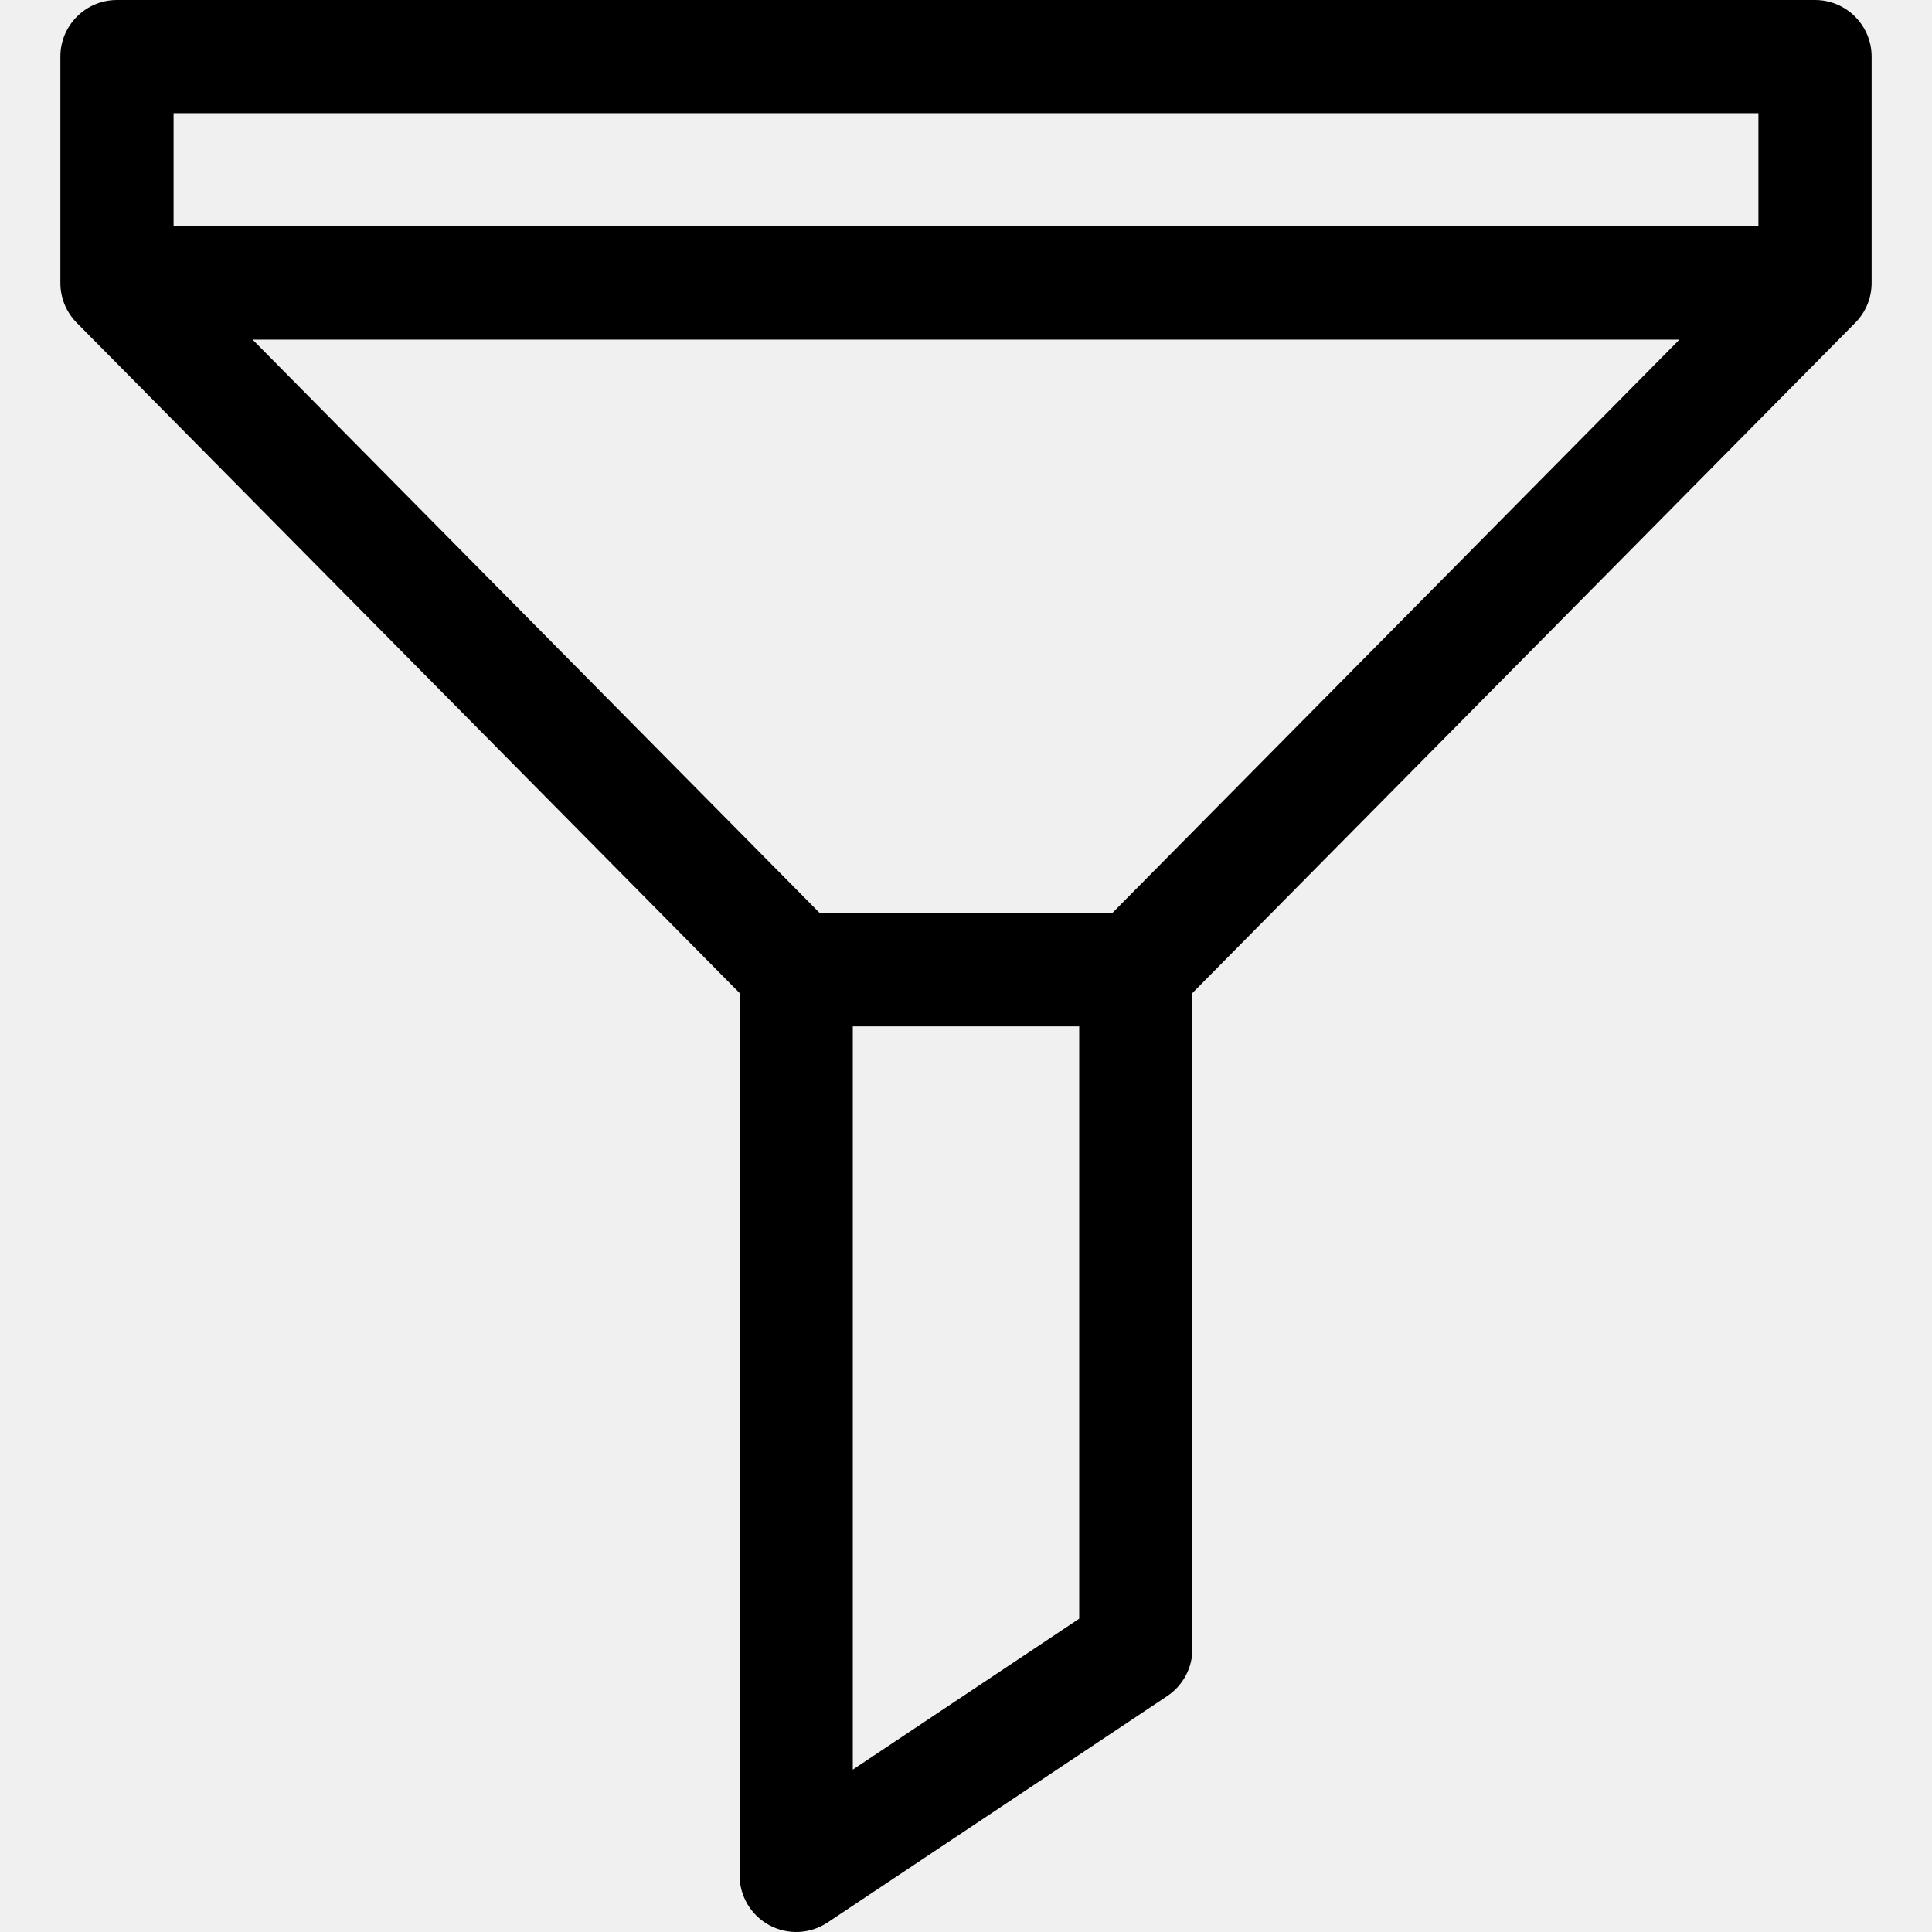
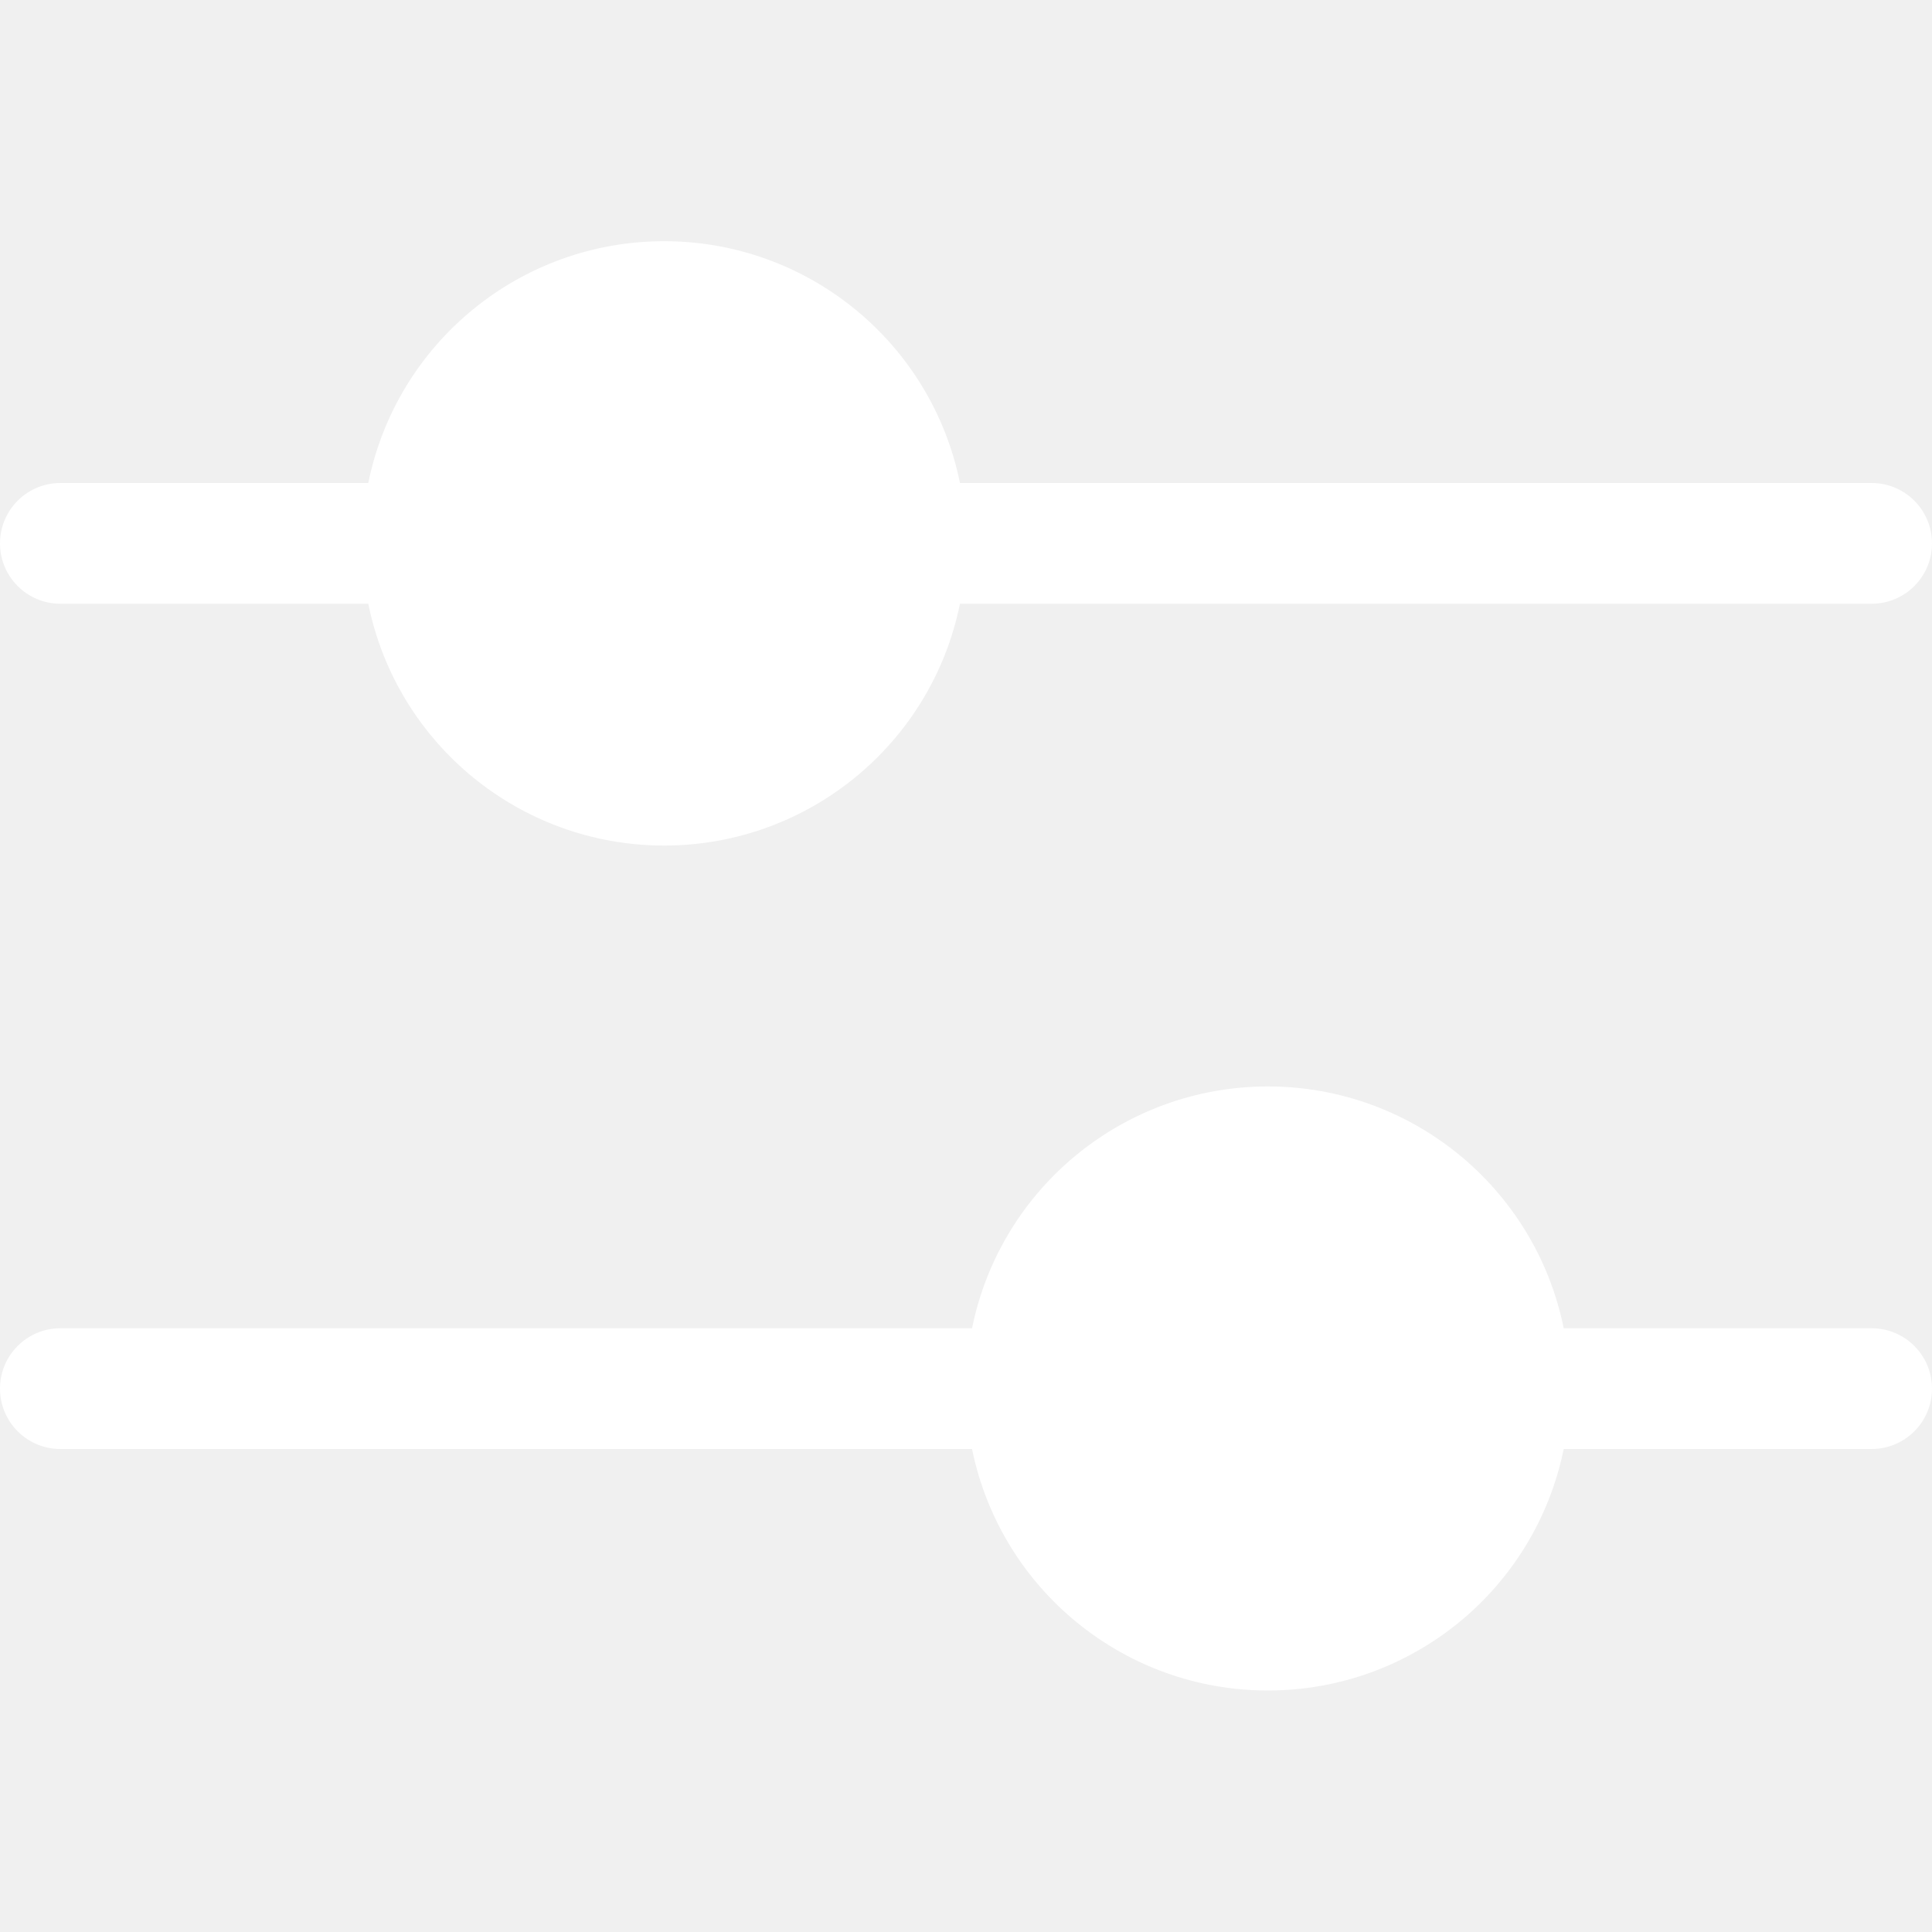
- <svg xmlns="http://www.w3.org/2000/svg" version="1.1" id="Capa_1" x="0px" y="0px" viewBox="0 0 512 512" style="enable-background:new 0 0 512 512;" xml:space="preserve">
-   <g>
-     <g>
-       <path d="M481,0H31c-8.284,0-15,6.716-15,15v60c0,3.95,1.558,7.74,4.335,10.548L196,263.165V497c0,5.532,3.045,10.615,7.922,13.225    c4.875,2.609,10.793,2.325,15.398-0.744l90-60c4.173-2.782,6.68-7.466,6.68-12.481V263.165L491.665,85.548    C494.442,82.74,496,78.95,496,75V15C496,6.716,489.284,0,481,0z M286,428.972l-60,40V272h60V428.972z M294.738,242h-77.476    L66.932,90h378.136L294.738,242z M466,60H46V30h420V60z" />
-     </g>
+ <svg xmlns="http://www.w3.org/2000/svg" xmlns:xlink="http://www.w3.org/1999/xlink" viewBox="0 0 16 16">
+   <defs>
+     <path id="a" d="M3.05 4a2.5 2.5 0 0 1 4.9 0h7.55a.5.5 0 1 1 0 1H7.95a2.5 2.5 0 0 1-4.9 0H.5a.5.5 0 0 1 0-1h2.55zm7.45 10a2.5 2.5 0 0 1-2.45-2H.5a.5.5 0 1 1 0-1h7.55a2.5 2.5 0 0 1 4.9 0h2.55a.5.5 0 1 1 0 1h-2.55a2.5 2.5 0 0 1-2.45 2z">
+ 		</path>
+   </defs>
+   <g fill="none" fill-rule="evenodd">
+     <mask id="b" fill="#fff">
+       <use xlink:href="#a" />
+     </mask>
+     <use fill="#fff" xlink:href="#a" />
  </g>
-   <g>
- </g>
-   <g>
- </g>
-   <g>
- </g>
-   <g>
- </g>
-   <g>
- </g>
-   <g>
- </g>
-   <g>
- </g>
-   <g>
- </g>
-   <g>
- </g>
-   <g>
- </g>
-   <g>
- </g>
-   <g>
- </g>
-   <g>
- </g>
-   <g>
- </g>
-   <g>
- </g>
</svg>
